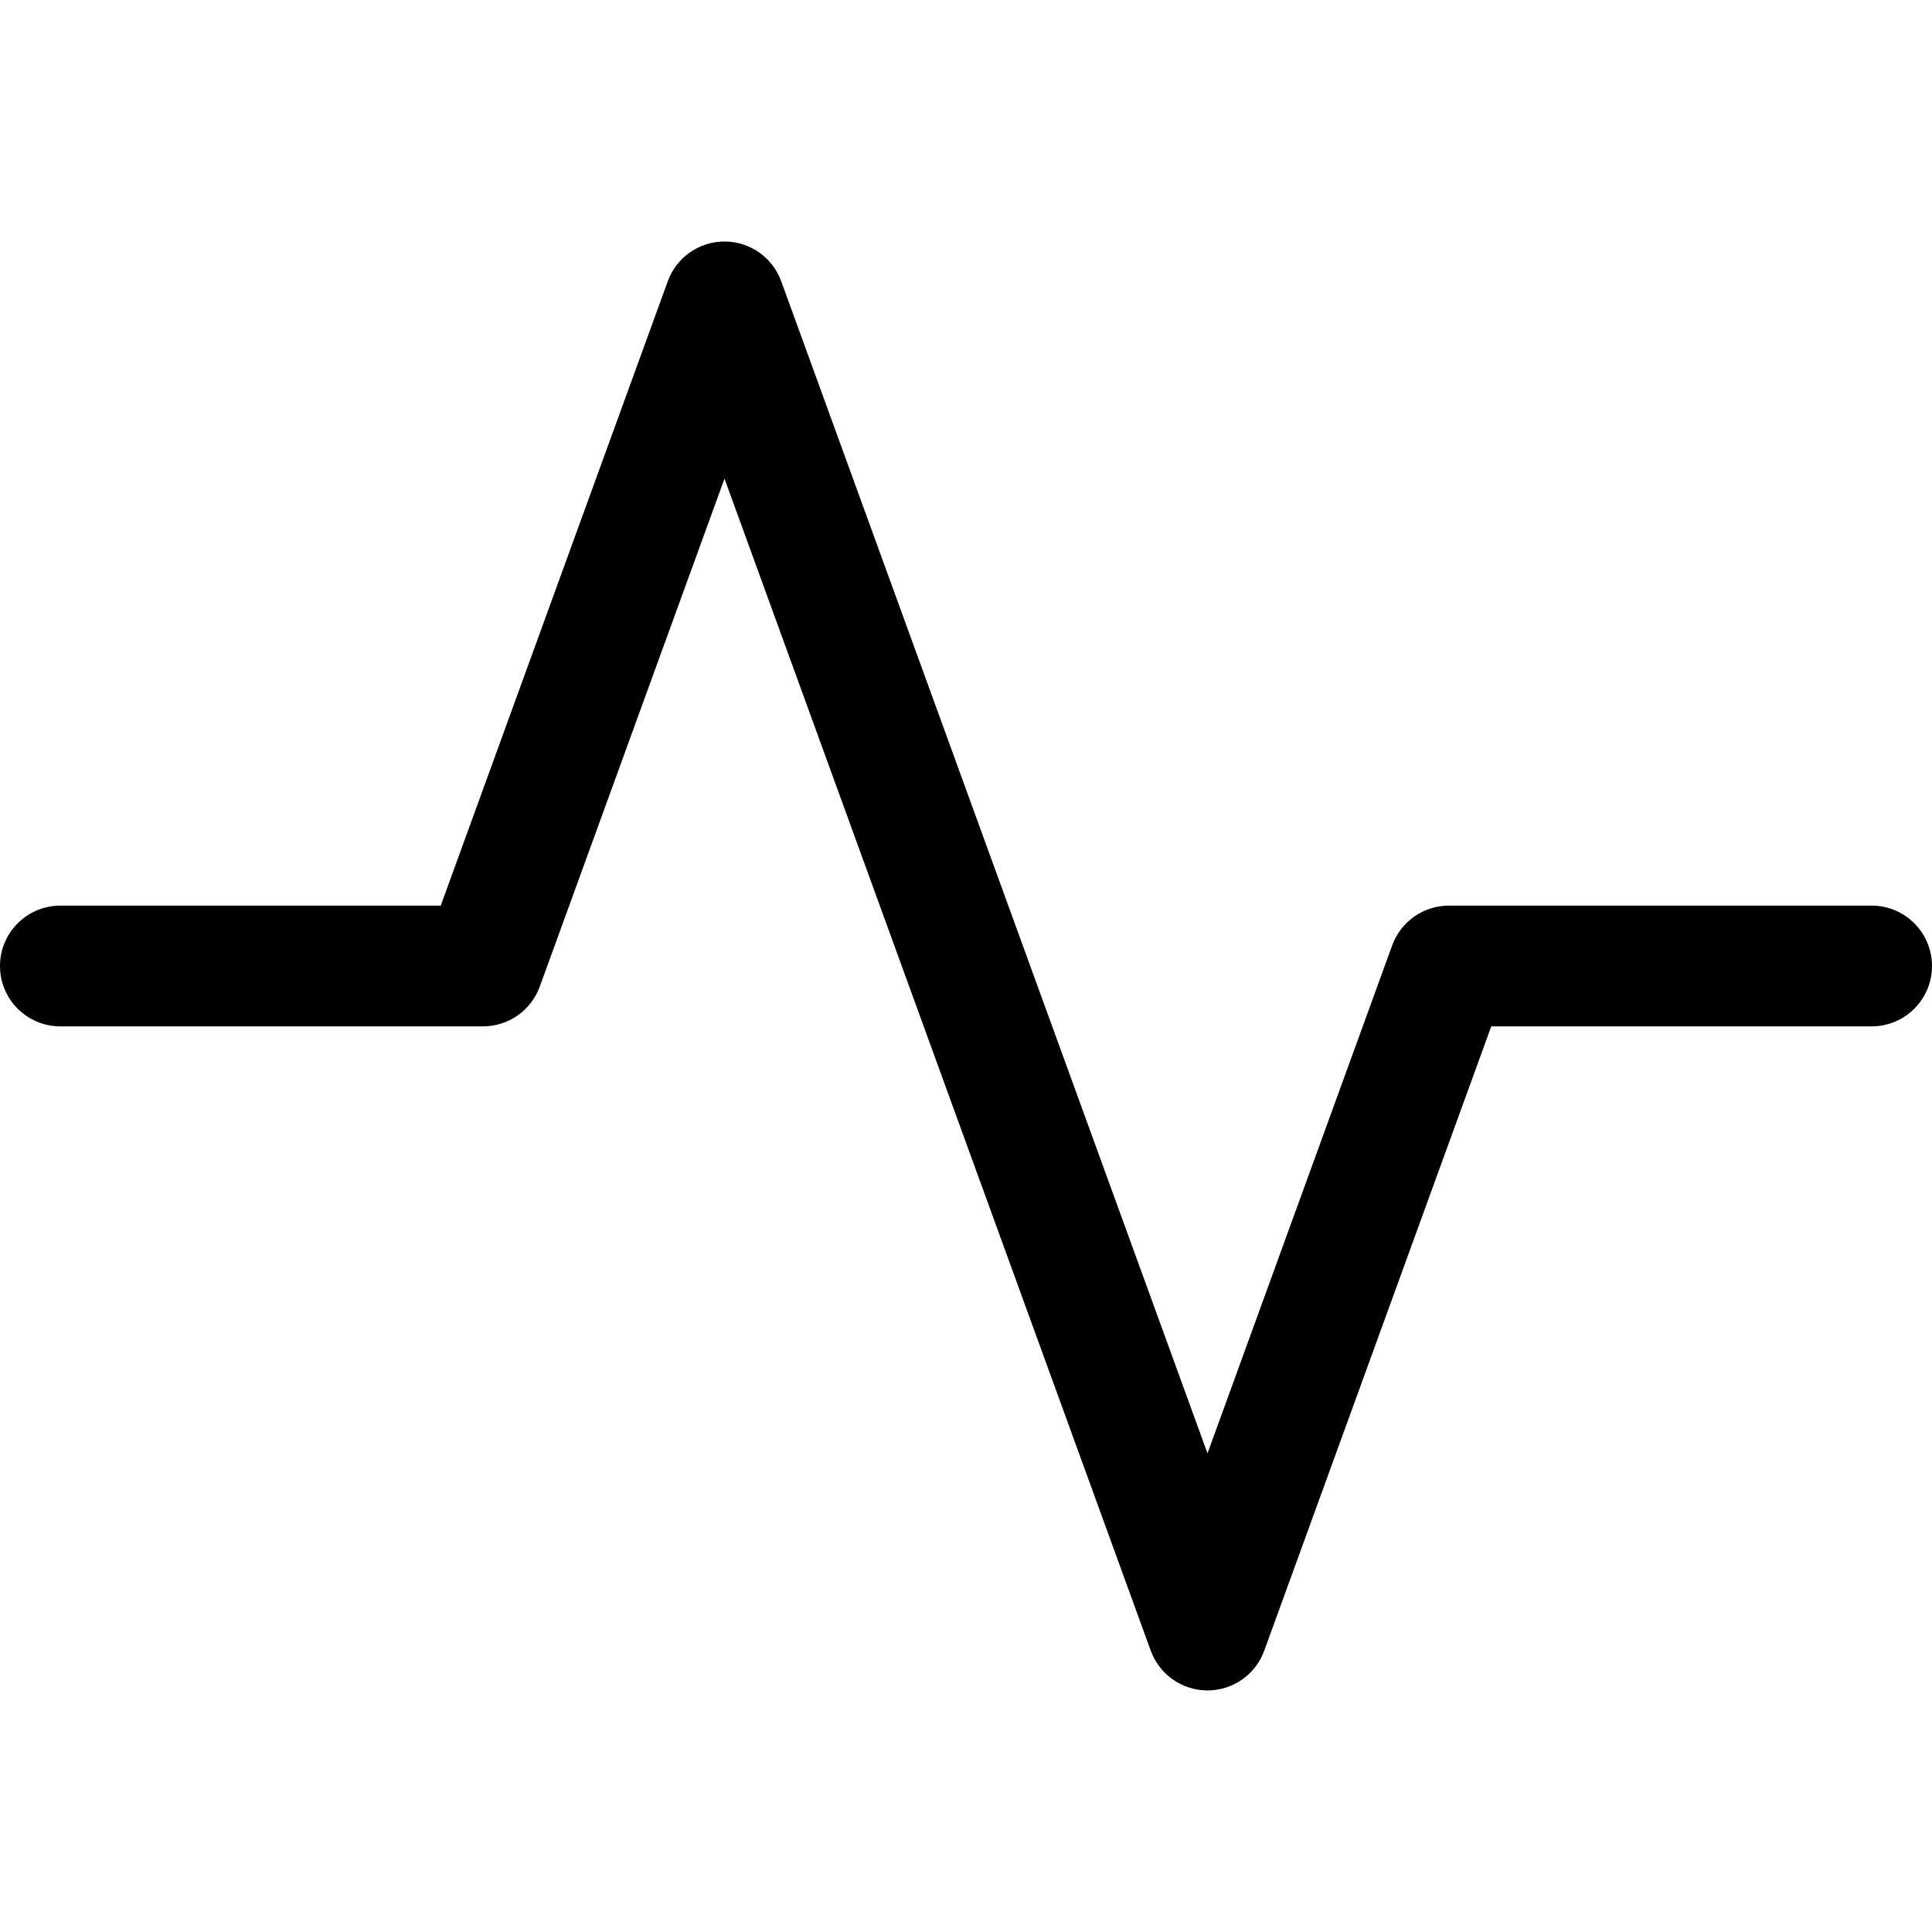
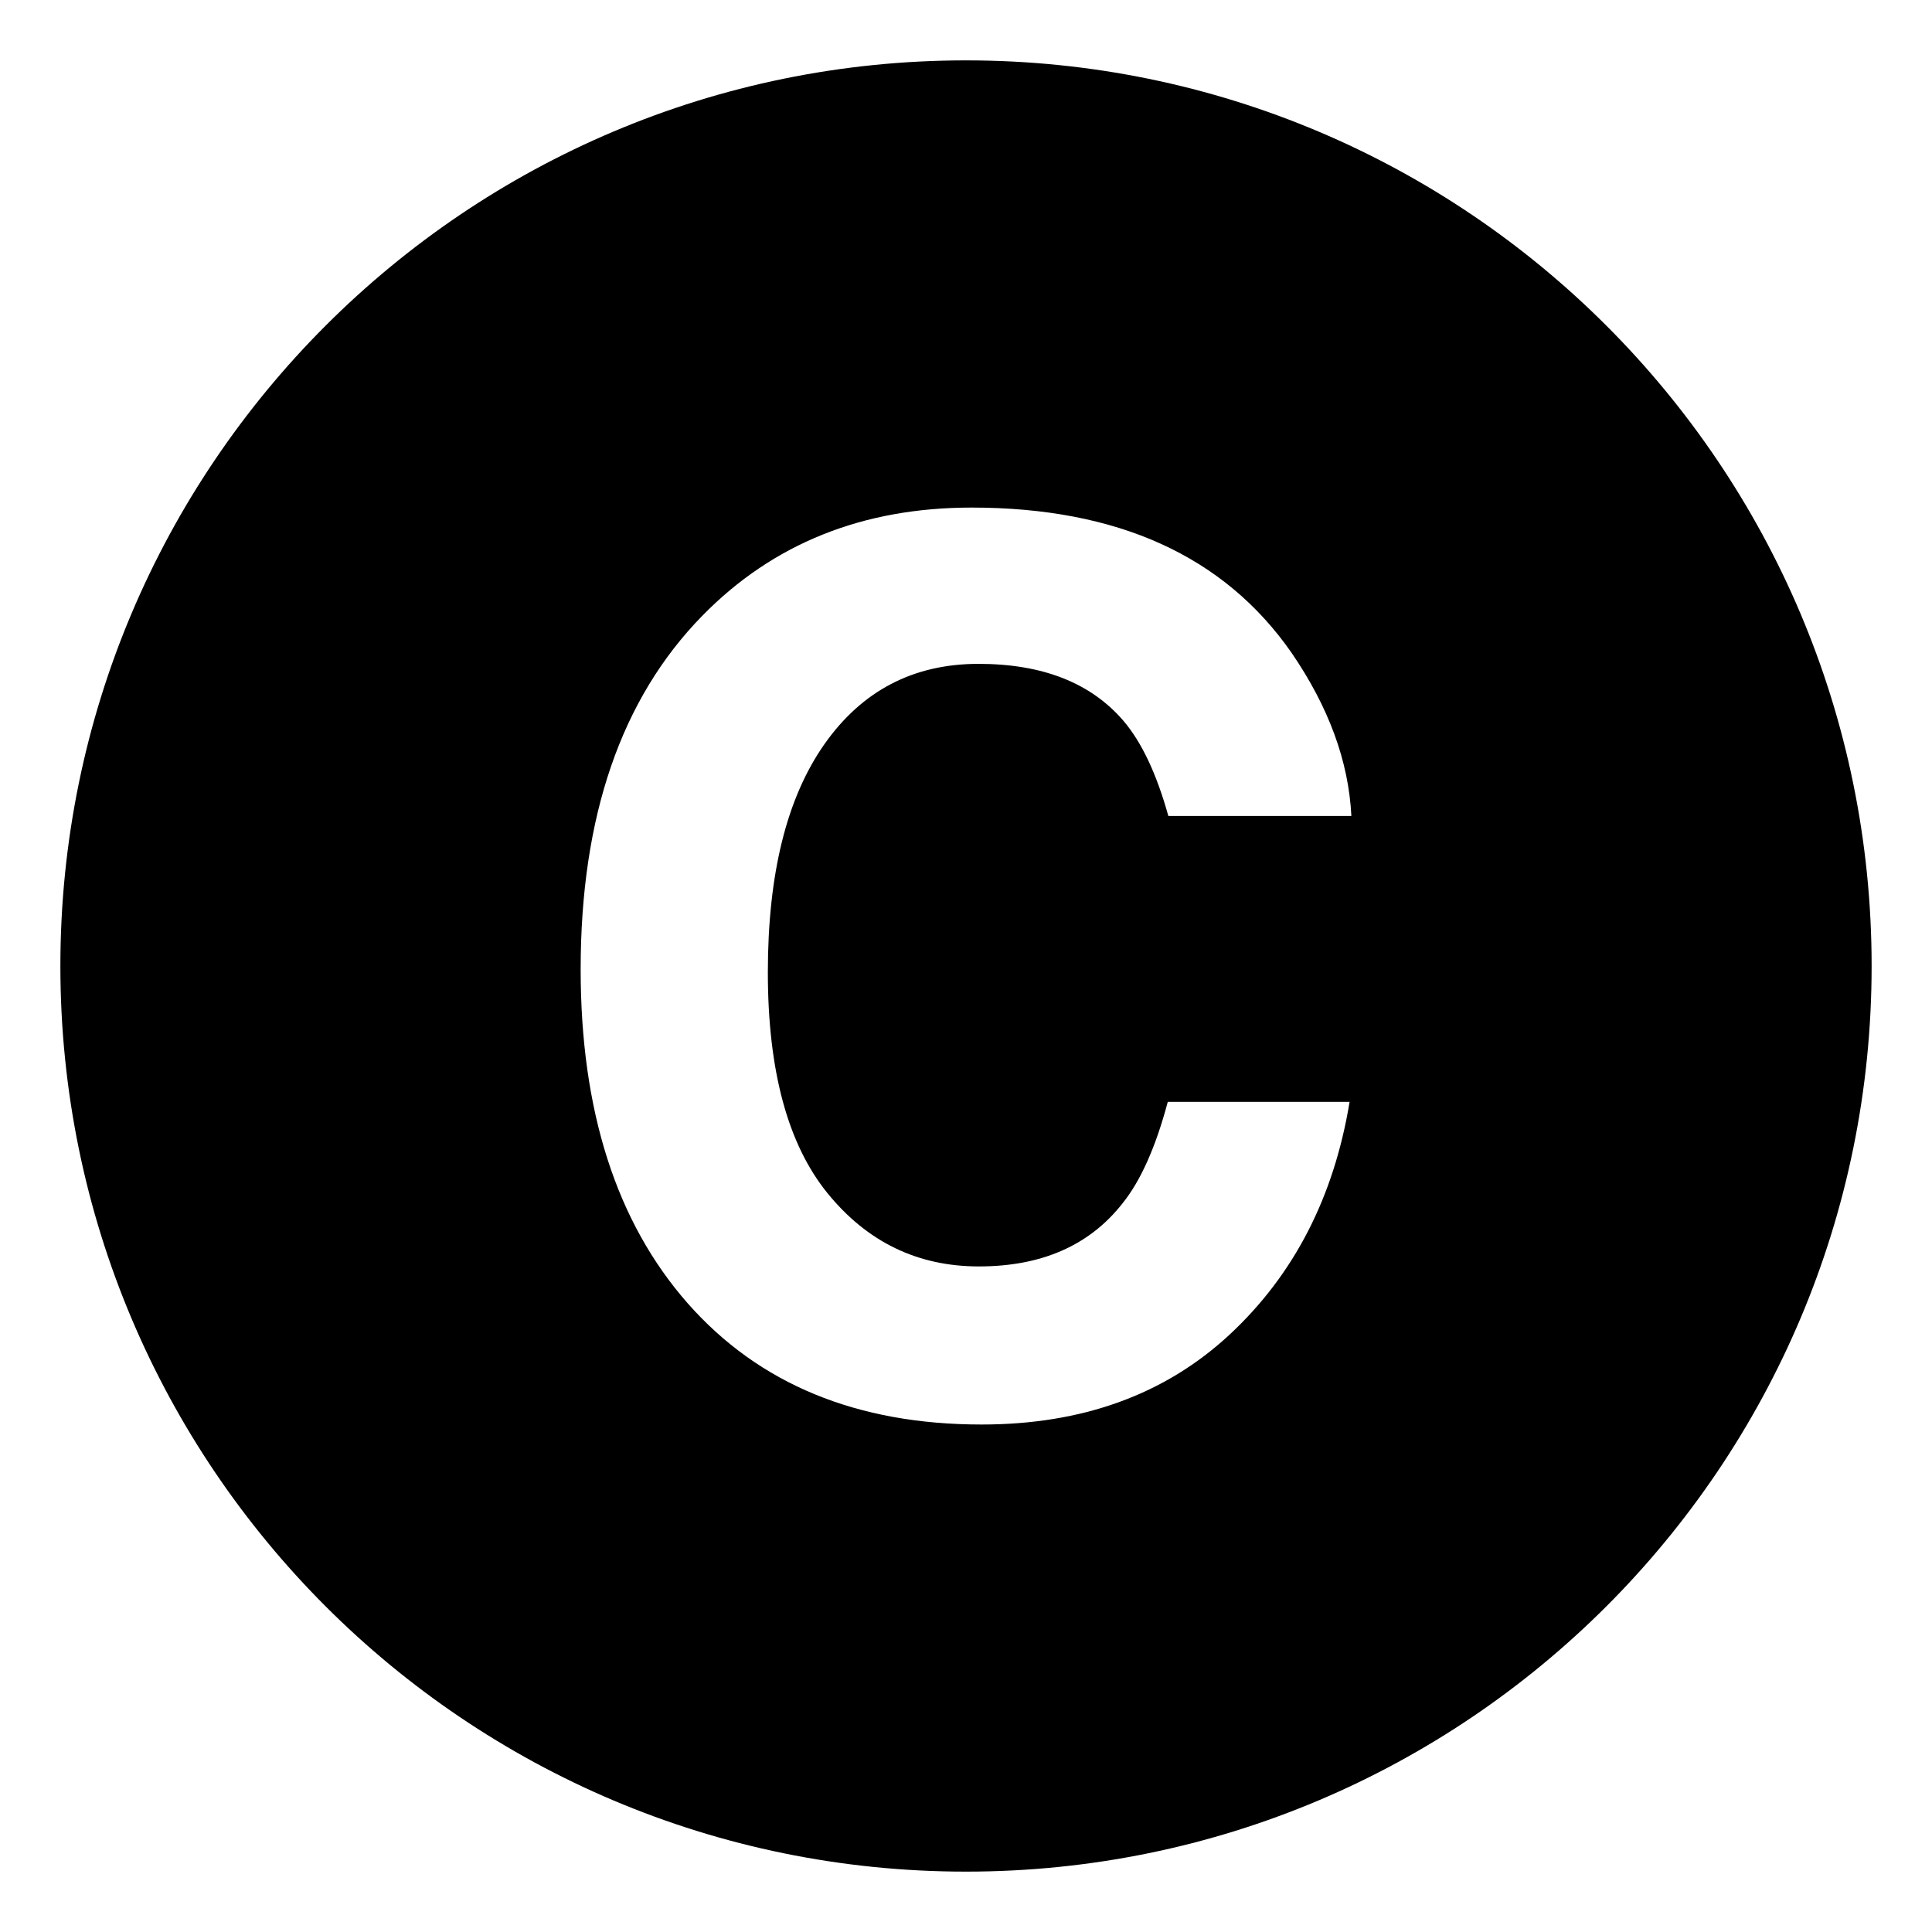
- <svg xmlns="http://www.w3.org/2000/svg" width="16" height="16" fill="currentColor" class="bi bi-activity" viewBox="0 0 16 16">
-   <path fill-rule="evenodd" d="M6 2a.5.5 0 0 1 .47.33L10 12.036l1.53-4.208A.5.5 0 0 1 12 7.5h3.5a.5.5 0 0 1 0 1h-3.15l-1.88 5.17a.5.5 0 0 1-.94 0L6 3.964 4.47 8.171A.5.5 0 0 1 4 8.5H.5a.5.5 0 0 1 0-1h3.15l1.88-5.17A.5.5 0 0 1 6 2Z" />
+ <svg xmlns="http://www.w3.org/2000/svg" width="64px" height="64px" viewBox="0 0 64 64" aria-hidden="true" role="img" class="iconify iconify--emojione-monotone" preserveAspectRatio="xMidYMid meet">
+   <path d="M32 2C15.432 2 2 15.432 2 32s13.432 30 30 30s30-13.432 30-30S48.568 2 32 2m-4.592 37.521c1.316 1.621 2.988 2.431 5.018 2.431c2.078 0 3.664-.695 4.756-2.086c.604-.748 1.104-1.87 1.502-3.366h6.023c-.52 3.163-1.848 5.735-3.982 7.717c-2.137 1.981-4.871 2.972-8.209 2.972c-4.129 0-7.375-1.338-9.736-4.016c-2.363-2.689-3.545-6.378-3.545-11.063c0-5.066 1.344-8.971 4.031-11.713c2.338-2.389 5.311-3.583 8.92-3.583c4.83 0 8.361 1.601 10.594 4.804c1.234 1.798 1.896 3.602 1.986 5.413h-6.063c-.387-1.392-.881-2.44-1.484-3.149c-1.08-1.26-2.682-1.891-4.803-1.891c-2.16 0-3.863.89-5.111 2.668c-1.246 1.778-1.869 4.295-1.869 7.549c0 3.254.658 5.691 1.972 7.313" fill="currentColor" />
</svg>
